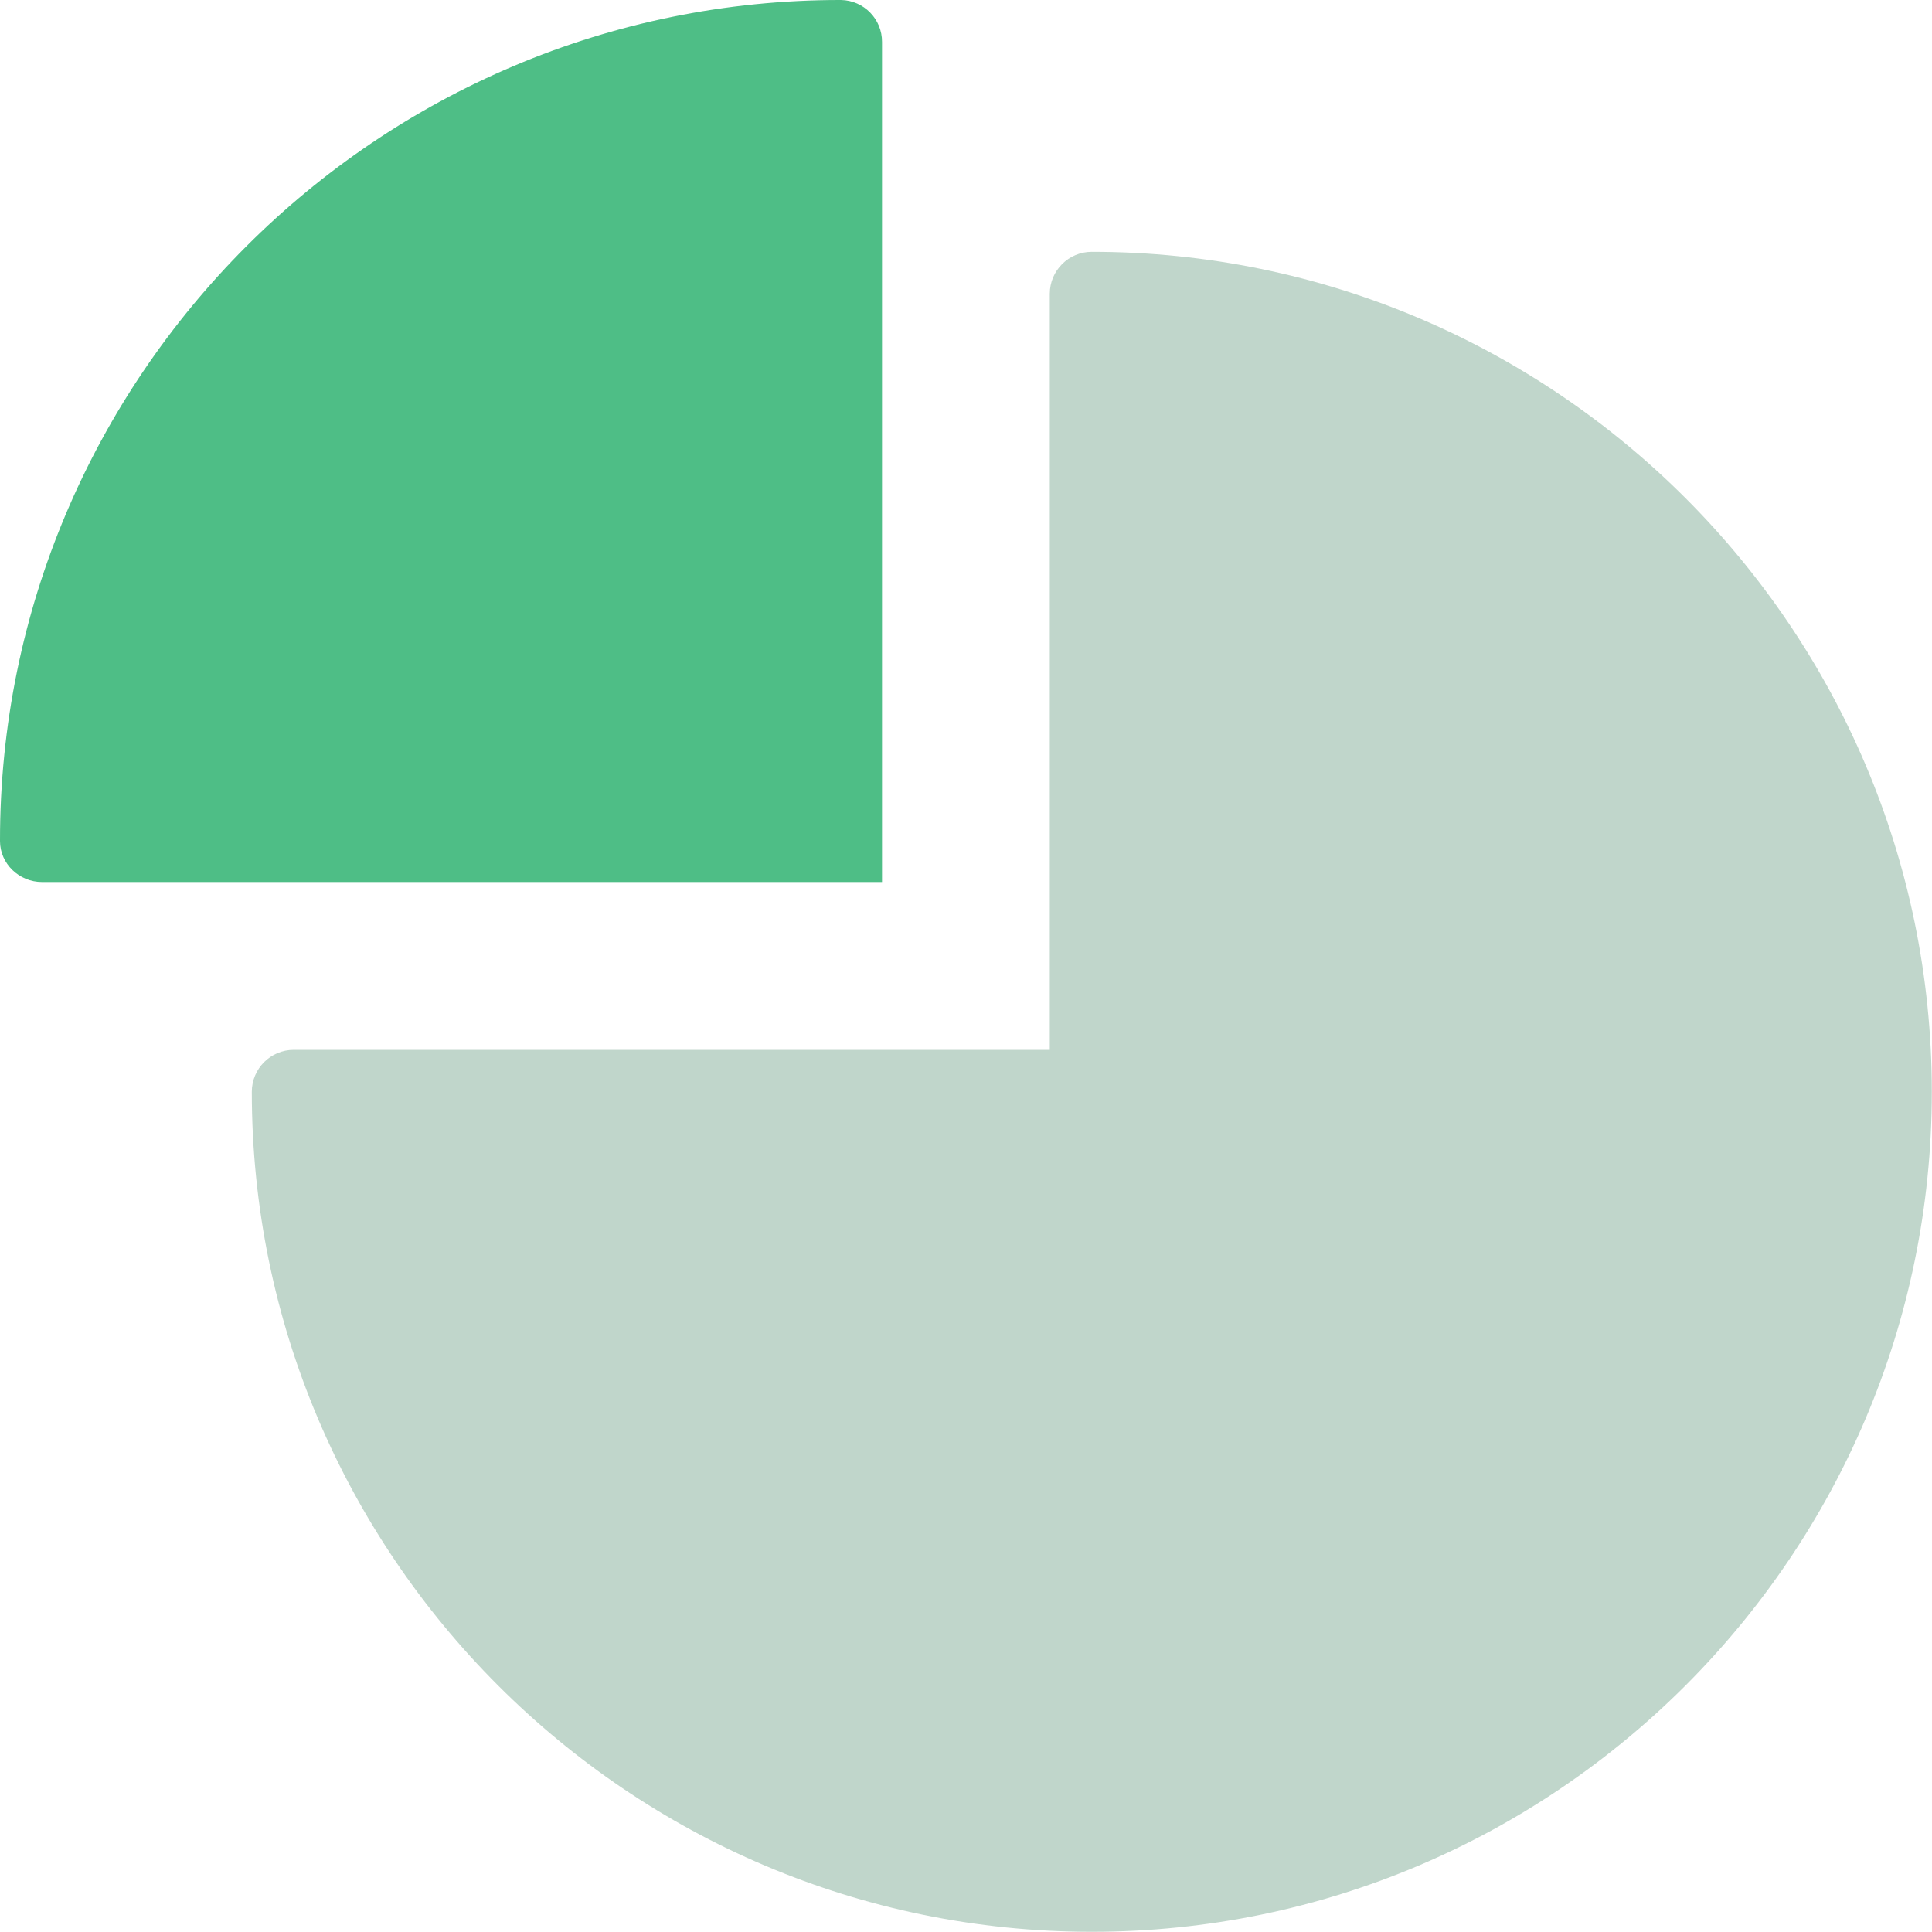
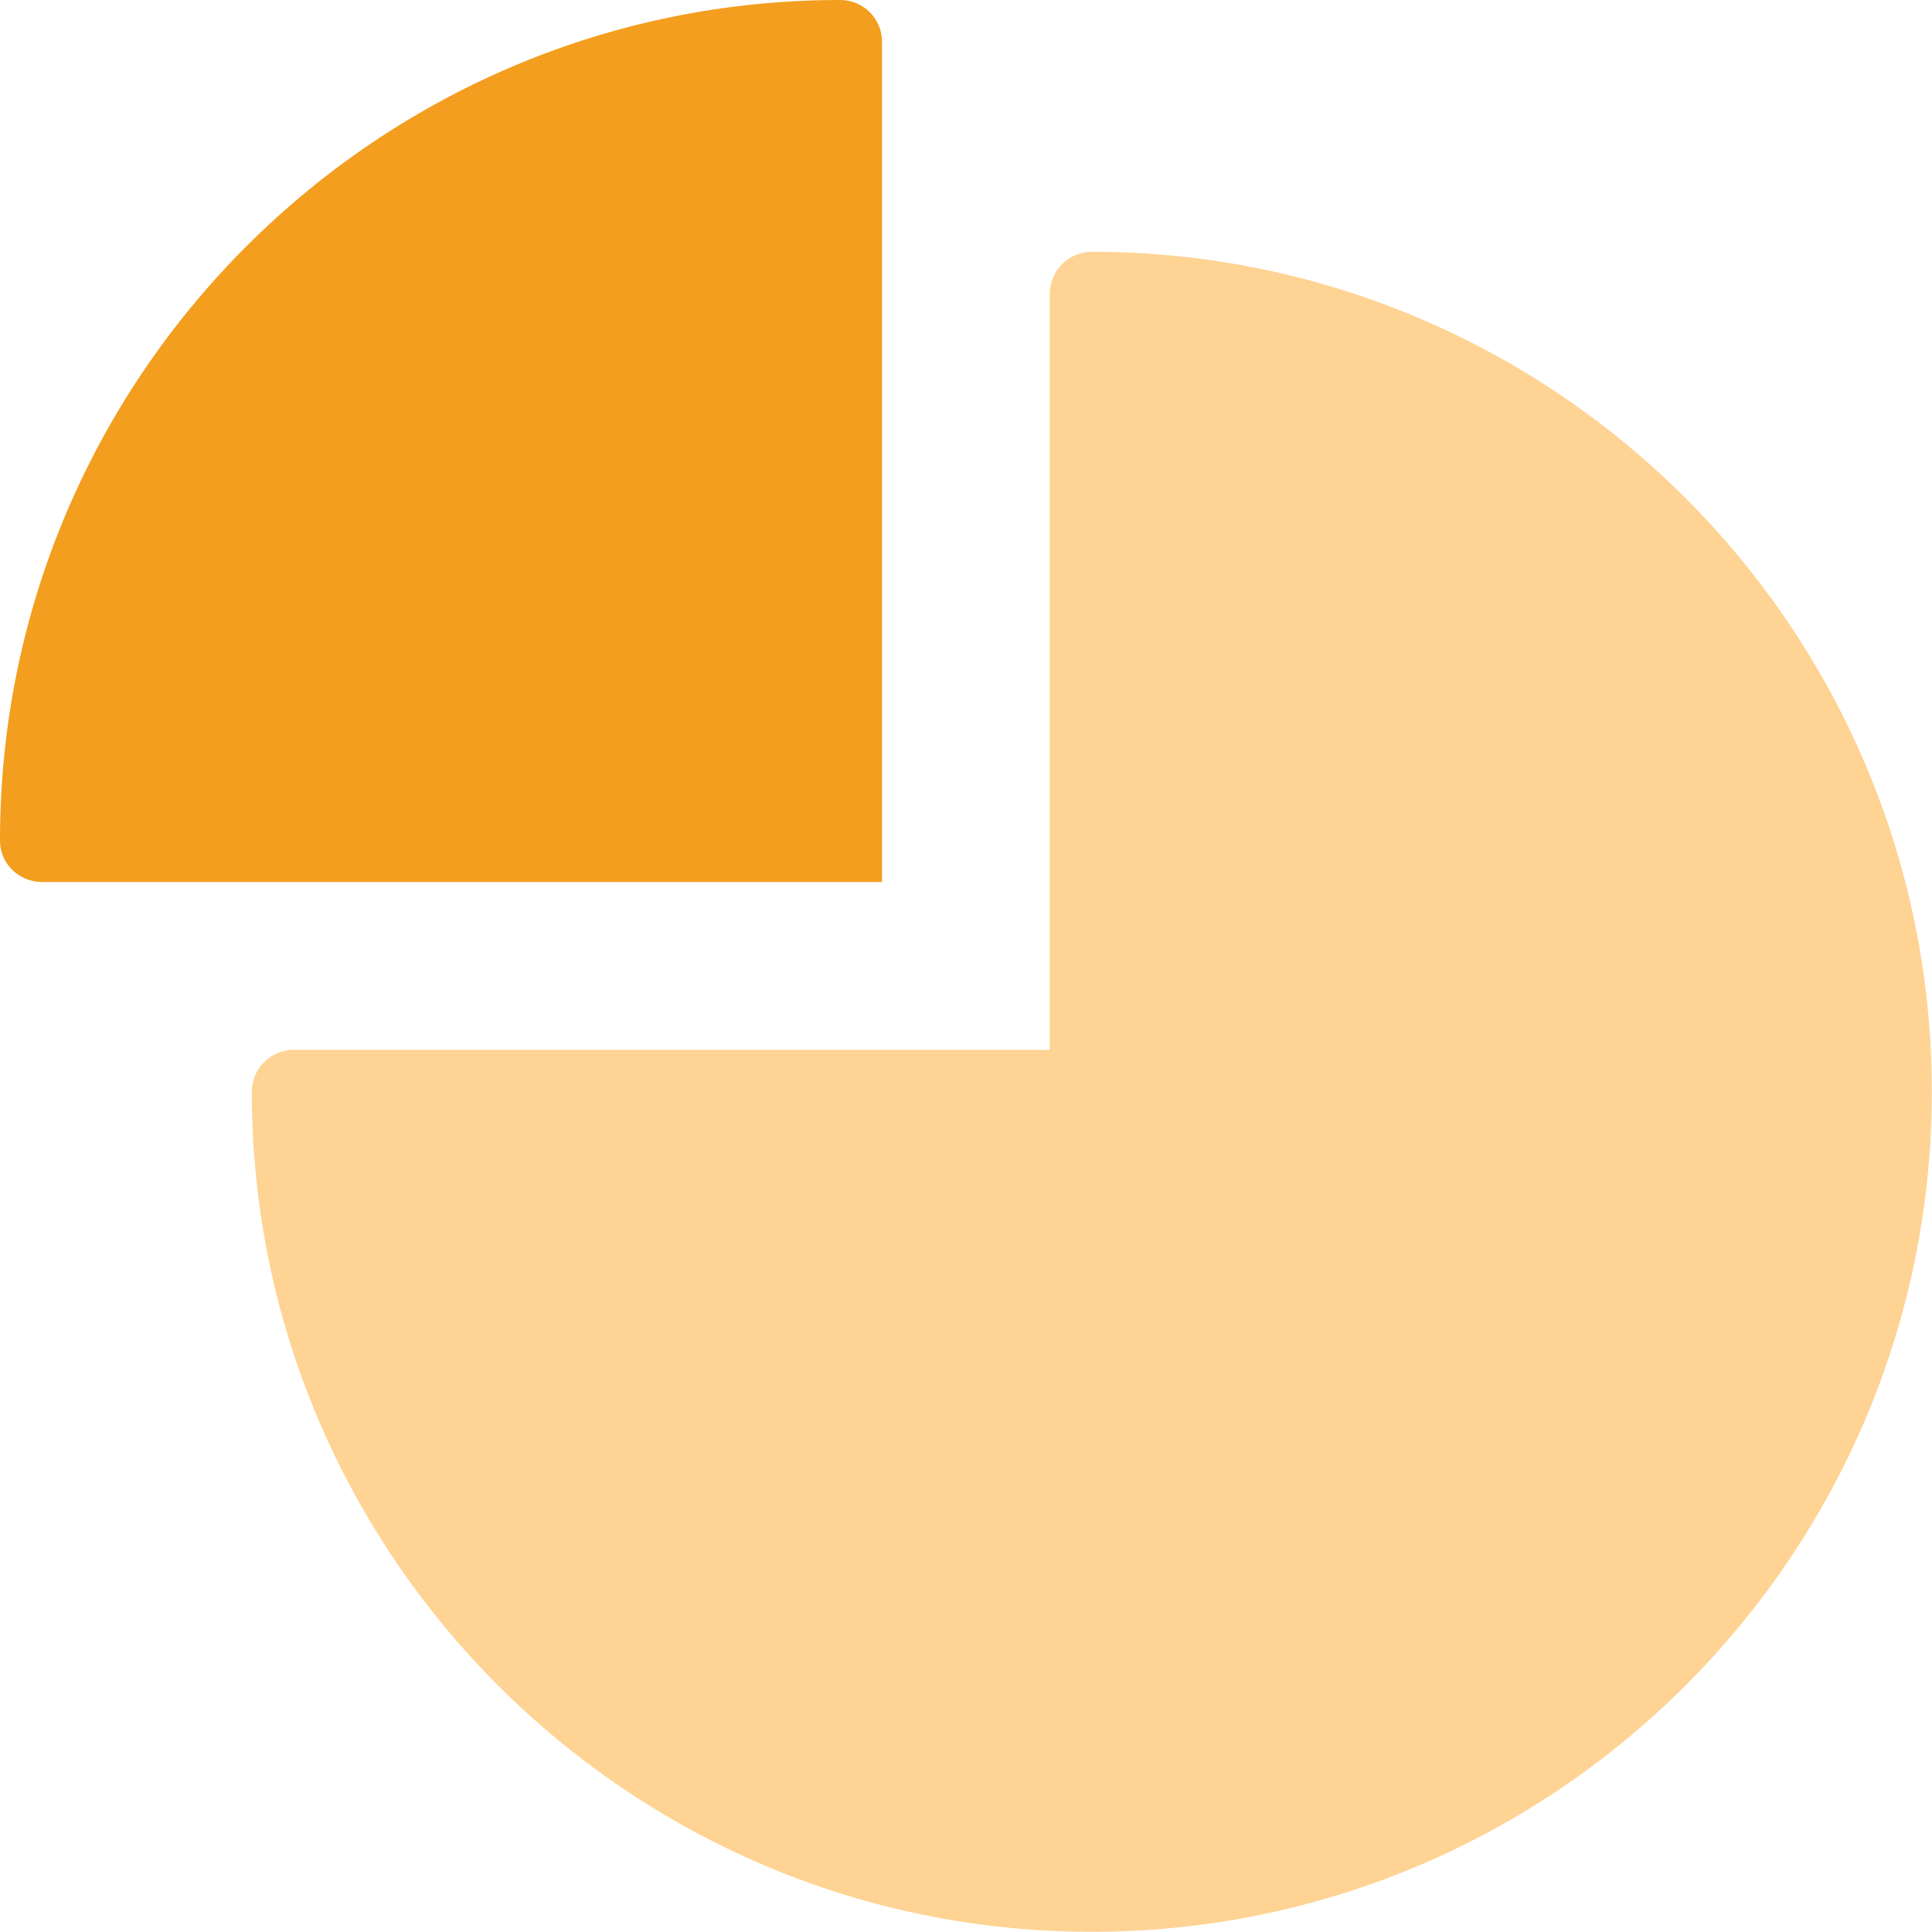
<svg xmlns="http://www.w3.org/2000/svg" width="30" height="30" viewBox="0 0 30 30">
  <g>
    <g>
      <g>
-         <path fill="#c0d6cb" d="M16.953 3.91a.652.652 0 0 0-.652.652v11.74H4.562a.652.652 0 0 0-.652.651c0 7.193 5.851 13.044 13.043 13.044 7.193 0 13.044-5.851 13.044-13.044 0-7.192-5.851-13.043-13.044-13.043z" />
+         <path fill="#fed393" d="M16.953 3.91a.652.652 0 0 0-.652.652v11.74H4.562a.652.652 0 0 0-.652.651c0 7.193 5.851 13.044 13.043 13.044 7.193 0 13.044-5.851 13.044-13.044 0-7.192-5.851-13.043-13.044-13.043z" />
      </g>
      <g>
-         <path fill="#4ebe86" d="M13.696 13.696V.652A.648.648 0 0 0 13.059 0C5.855-.008-.008 5.855 0 13.06c0 .353.299.636.652.636z" />
+         <path fill="#f39e1e" d="M13.696 13.696V.652A.648.648 0 0 0 13.059 0C5.855-.008-.008 5.855 0 13.06c0 .353.299.636.652.636z" />
      </g>
    </g>
  </g>
</svg>
